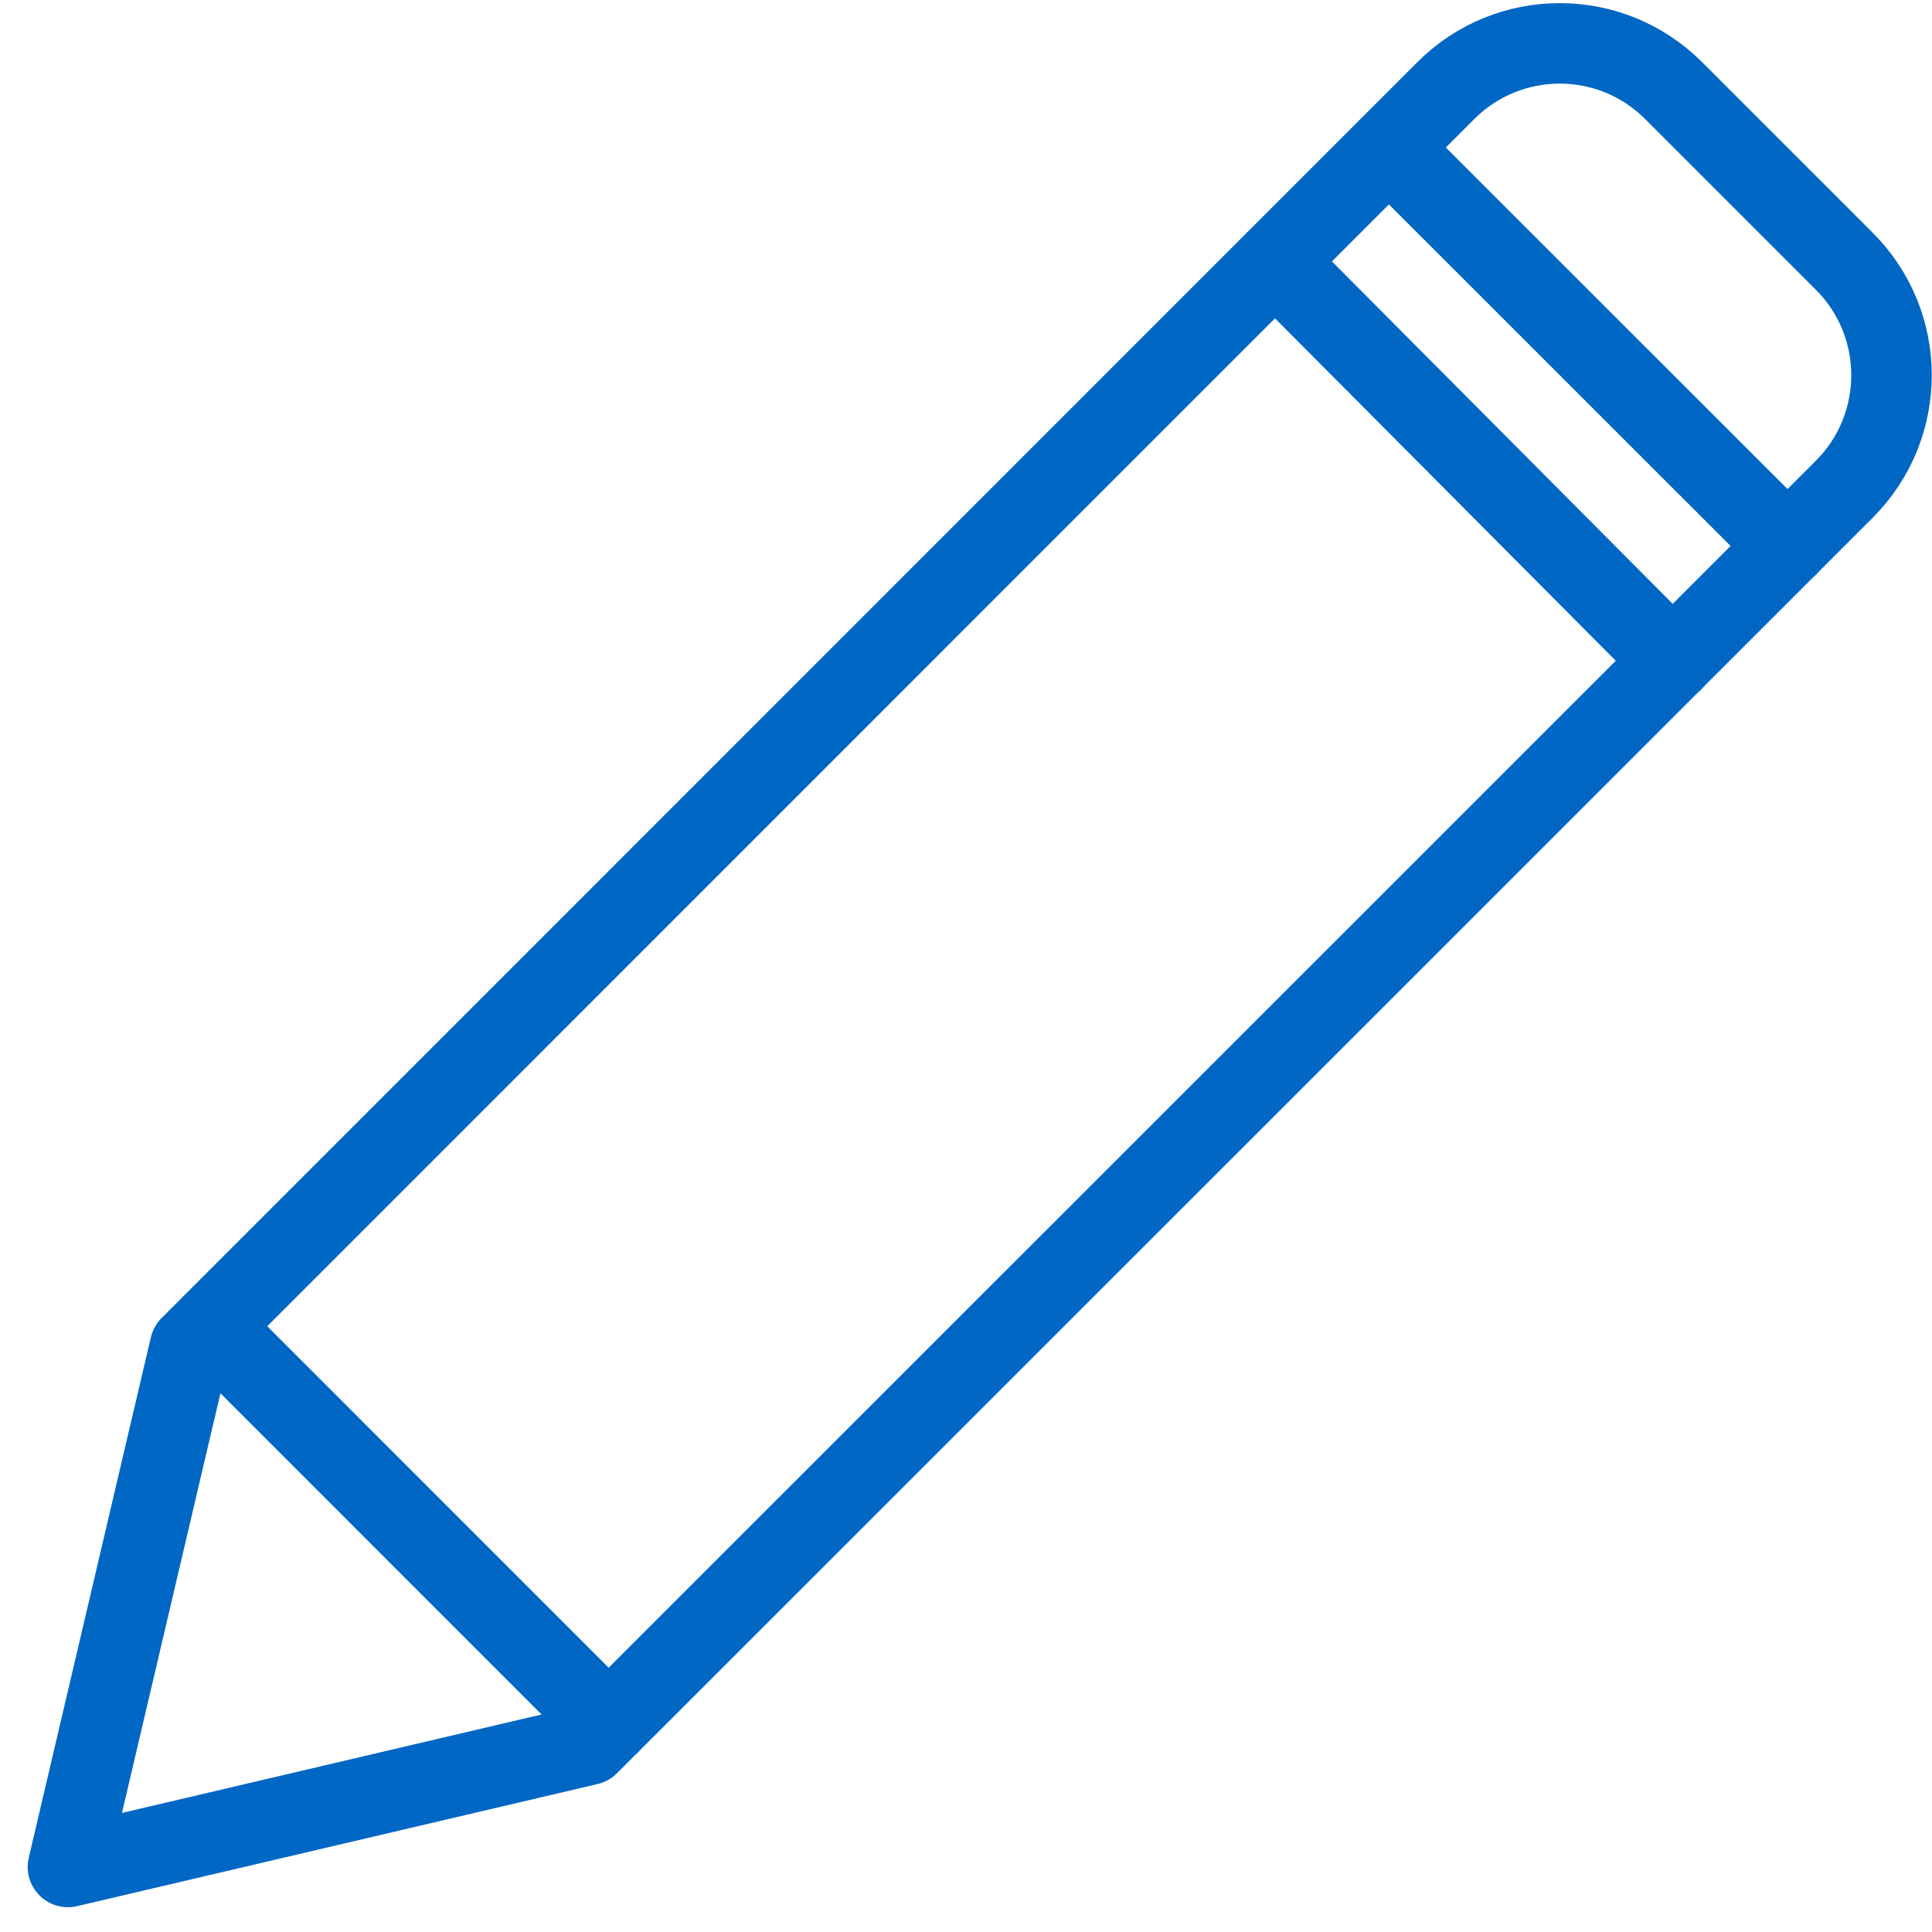
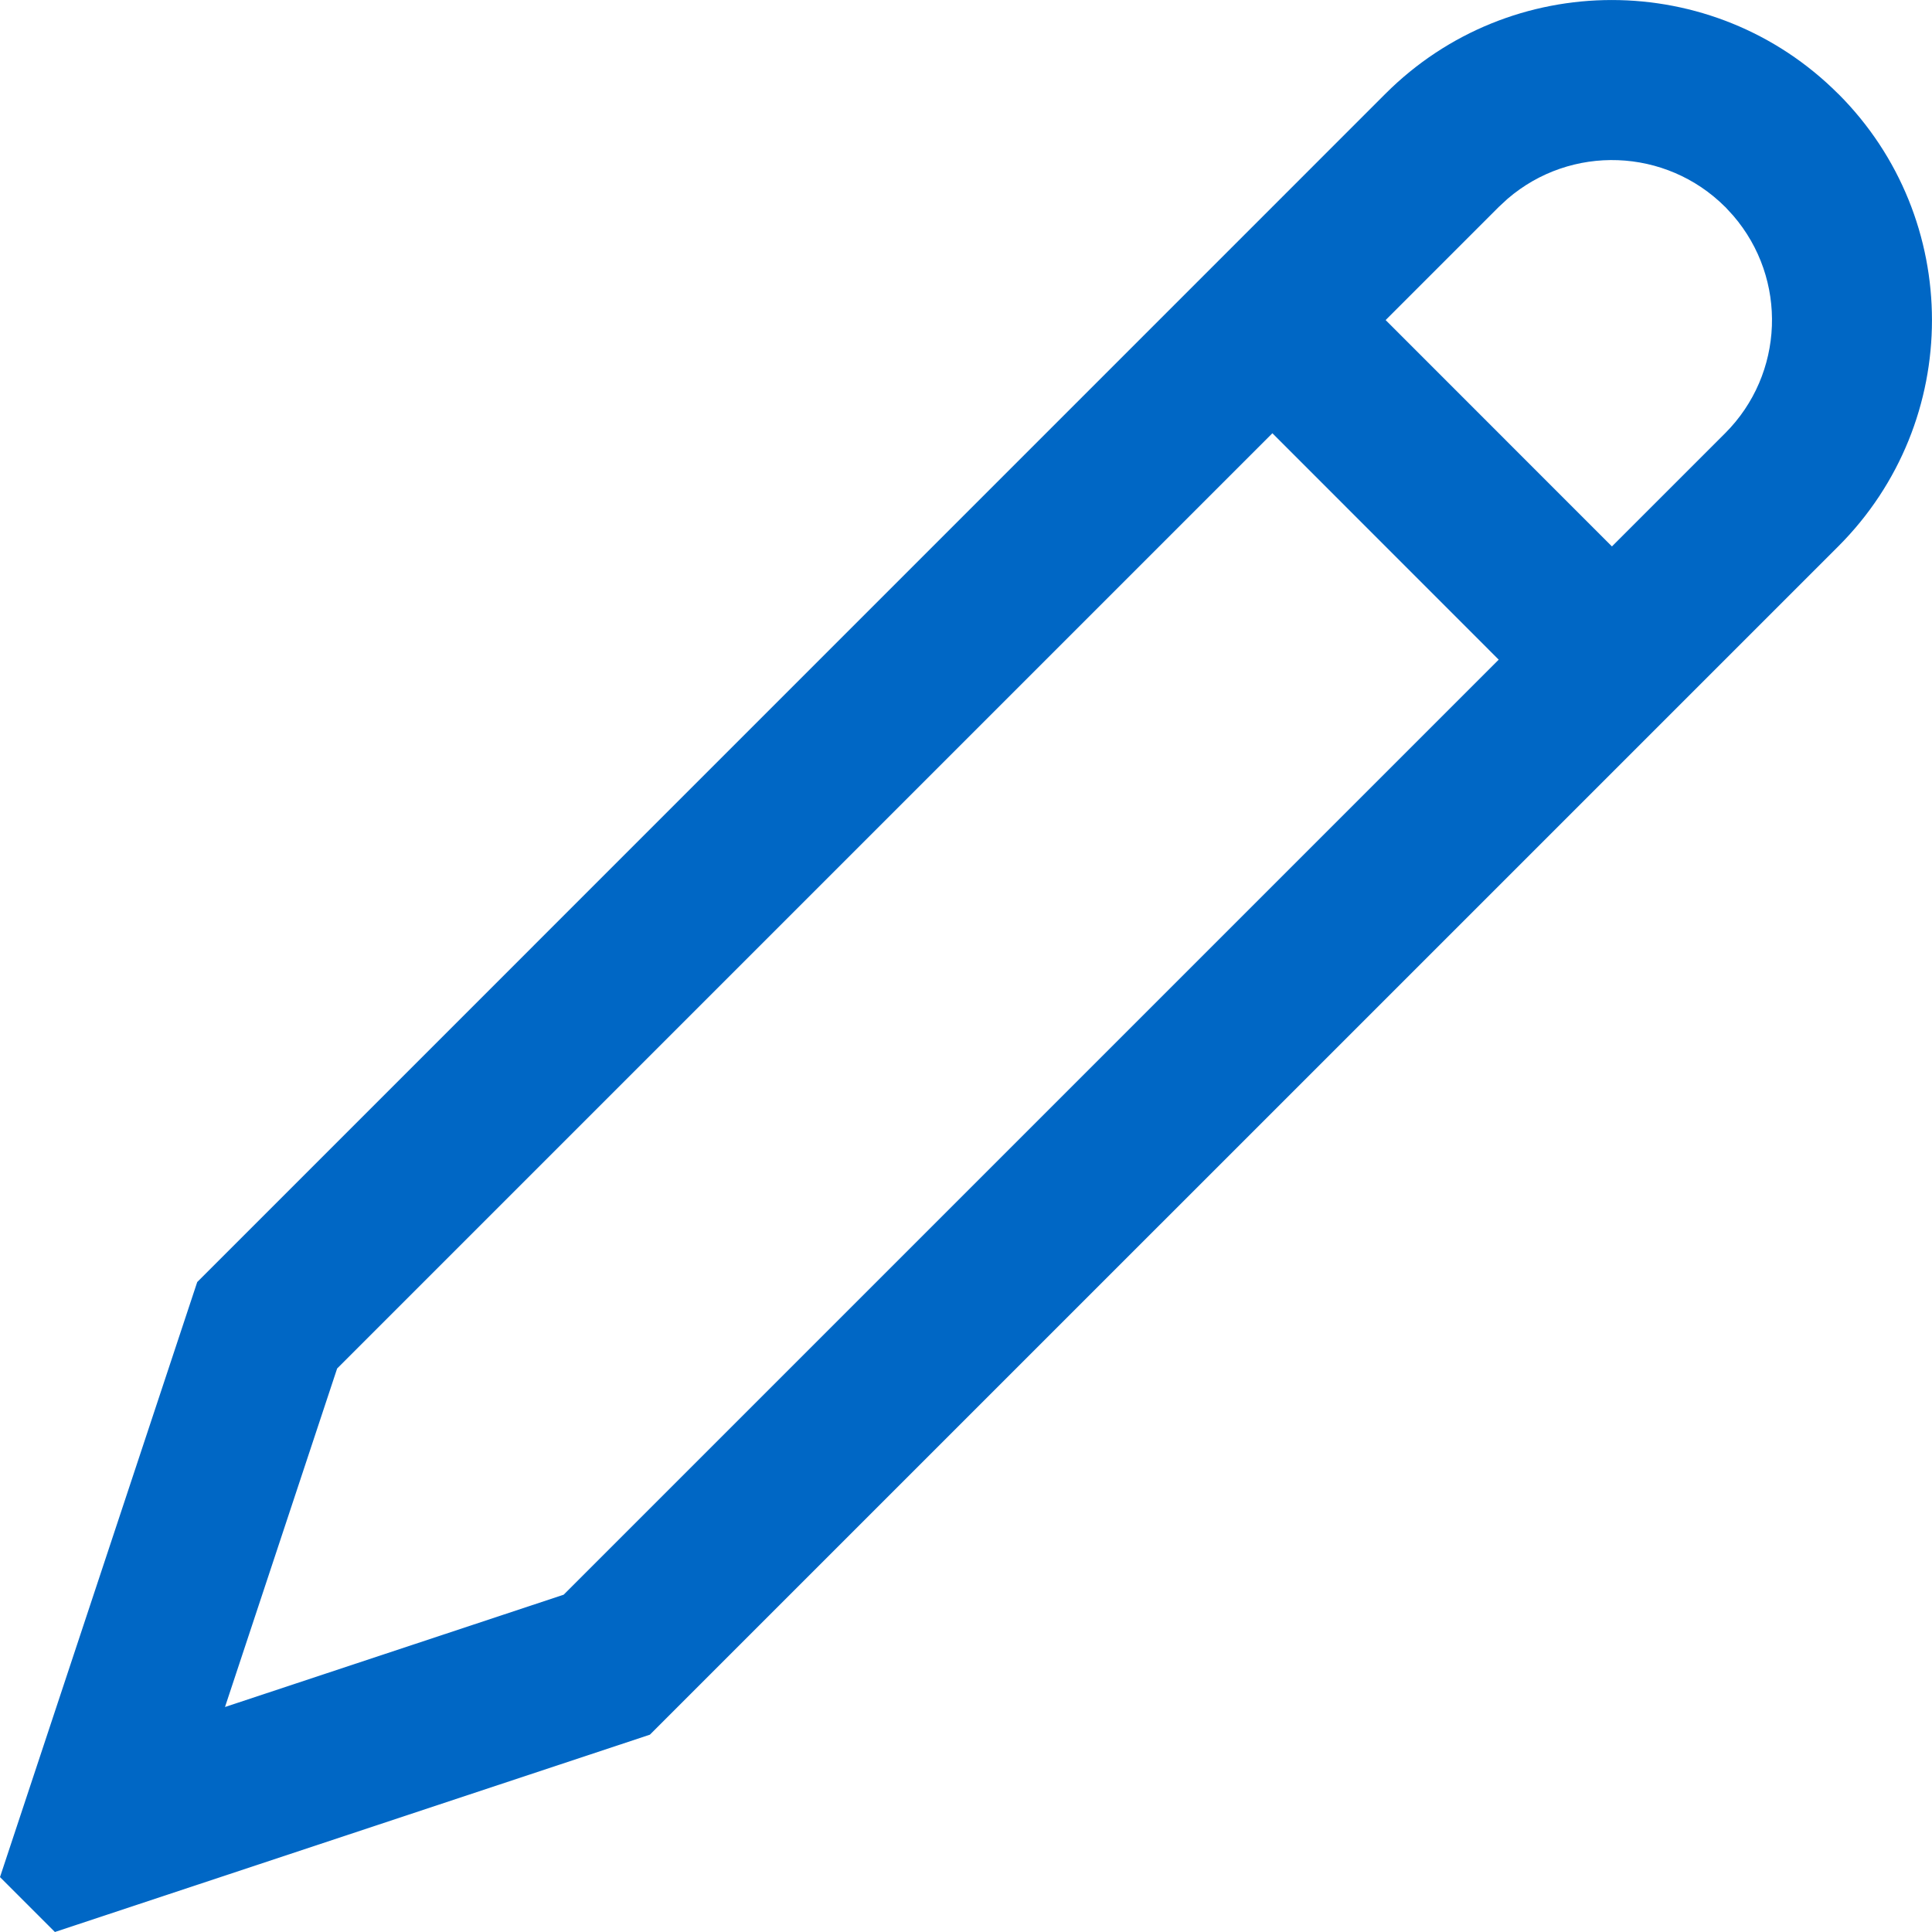
- <svg xmlns="http://www.w3.org/2000/svg" contentScriptType="text/ecmascript" width="24" height="24" version="1.0">
-   <path d="M7.31 21.675L.844 23.192l1.517-6.465 15.6-15.602a2 2 0 0 1 2.829 0l2.122 2.122c.78.781.78 2.046 0 2.829L7.31 21.675zM22.207 6.784l-4.954-4.952m3.527 6.379l-4.941-4.965M7.562 21.425l-4.95-4.951" fill="none" stroke-miterlimit="10" stroke="#0067c5" stroke-linejoin="round" stroke-linecap="round" />
+ <svg xmlns="http://www.w3.org/2000/svg" width="1.2em" height="1.2em" viewBox="0 0 24 24" fill="none" focusable="false" role="img">
+   <path fill-rule="evenodd" clip-rule="evenodd" d="M22.835 1.165a3.976 3.976 0 010 5.623L8.073 21.549.682 24 0 23.318l2.45-7.392L17.21 1.165a3.977 3.977 0 015.624 0zm-4.218 7.029l-2.811-2.812L4.188 17l-1.393 4.205 4.207-1.395L18.618 8.194zM21.43 2.57a1.989 1.989 0 00-2.703-.1l-.108.1-1.406 1.406 2.811 2.812 1.406-1.406a1.988 1.988 0 00.101-2.703l-.1-.109z" fill="#0067C5" />
</svg>
